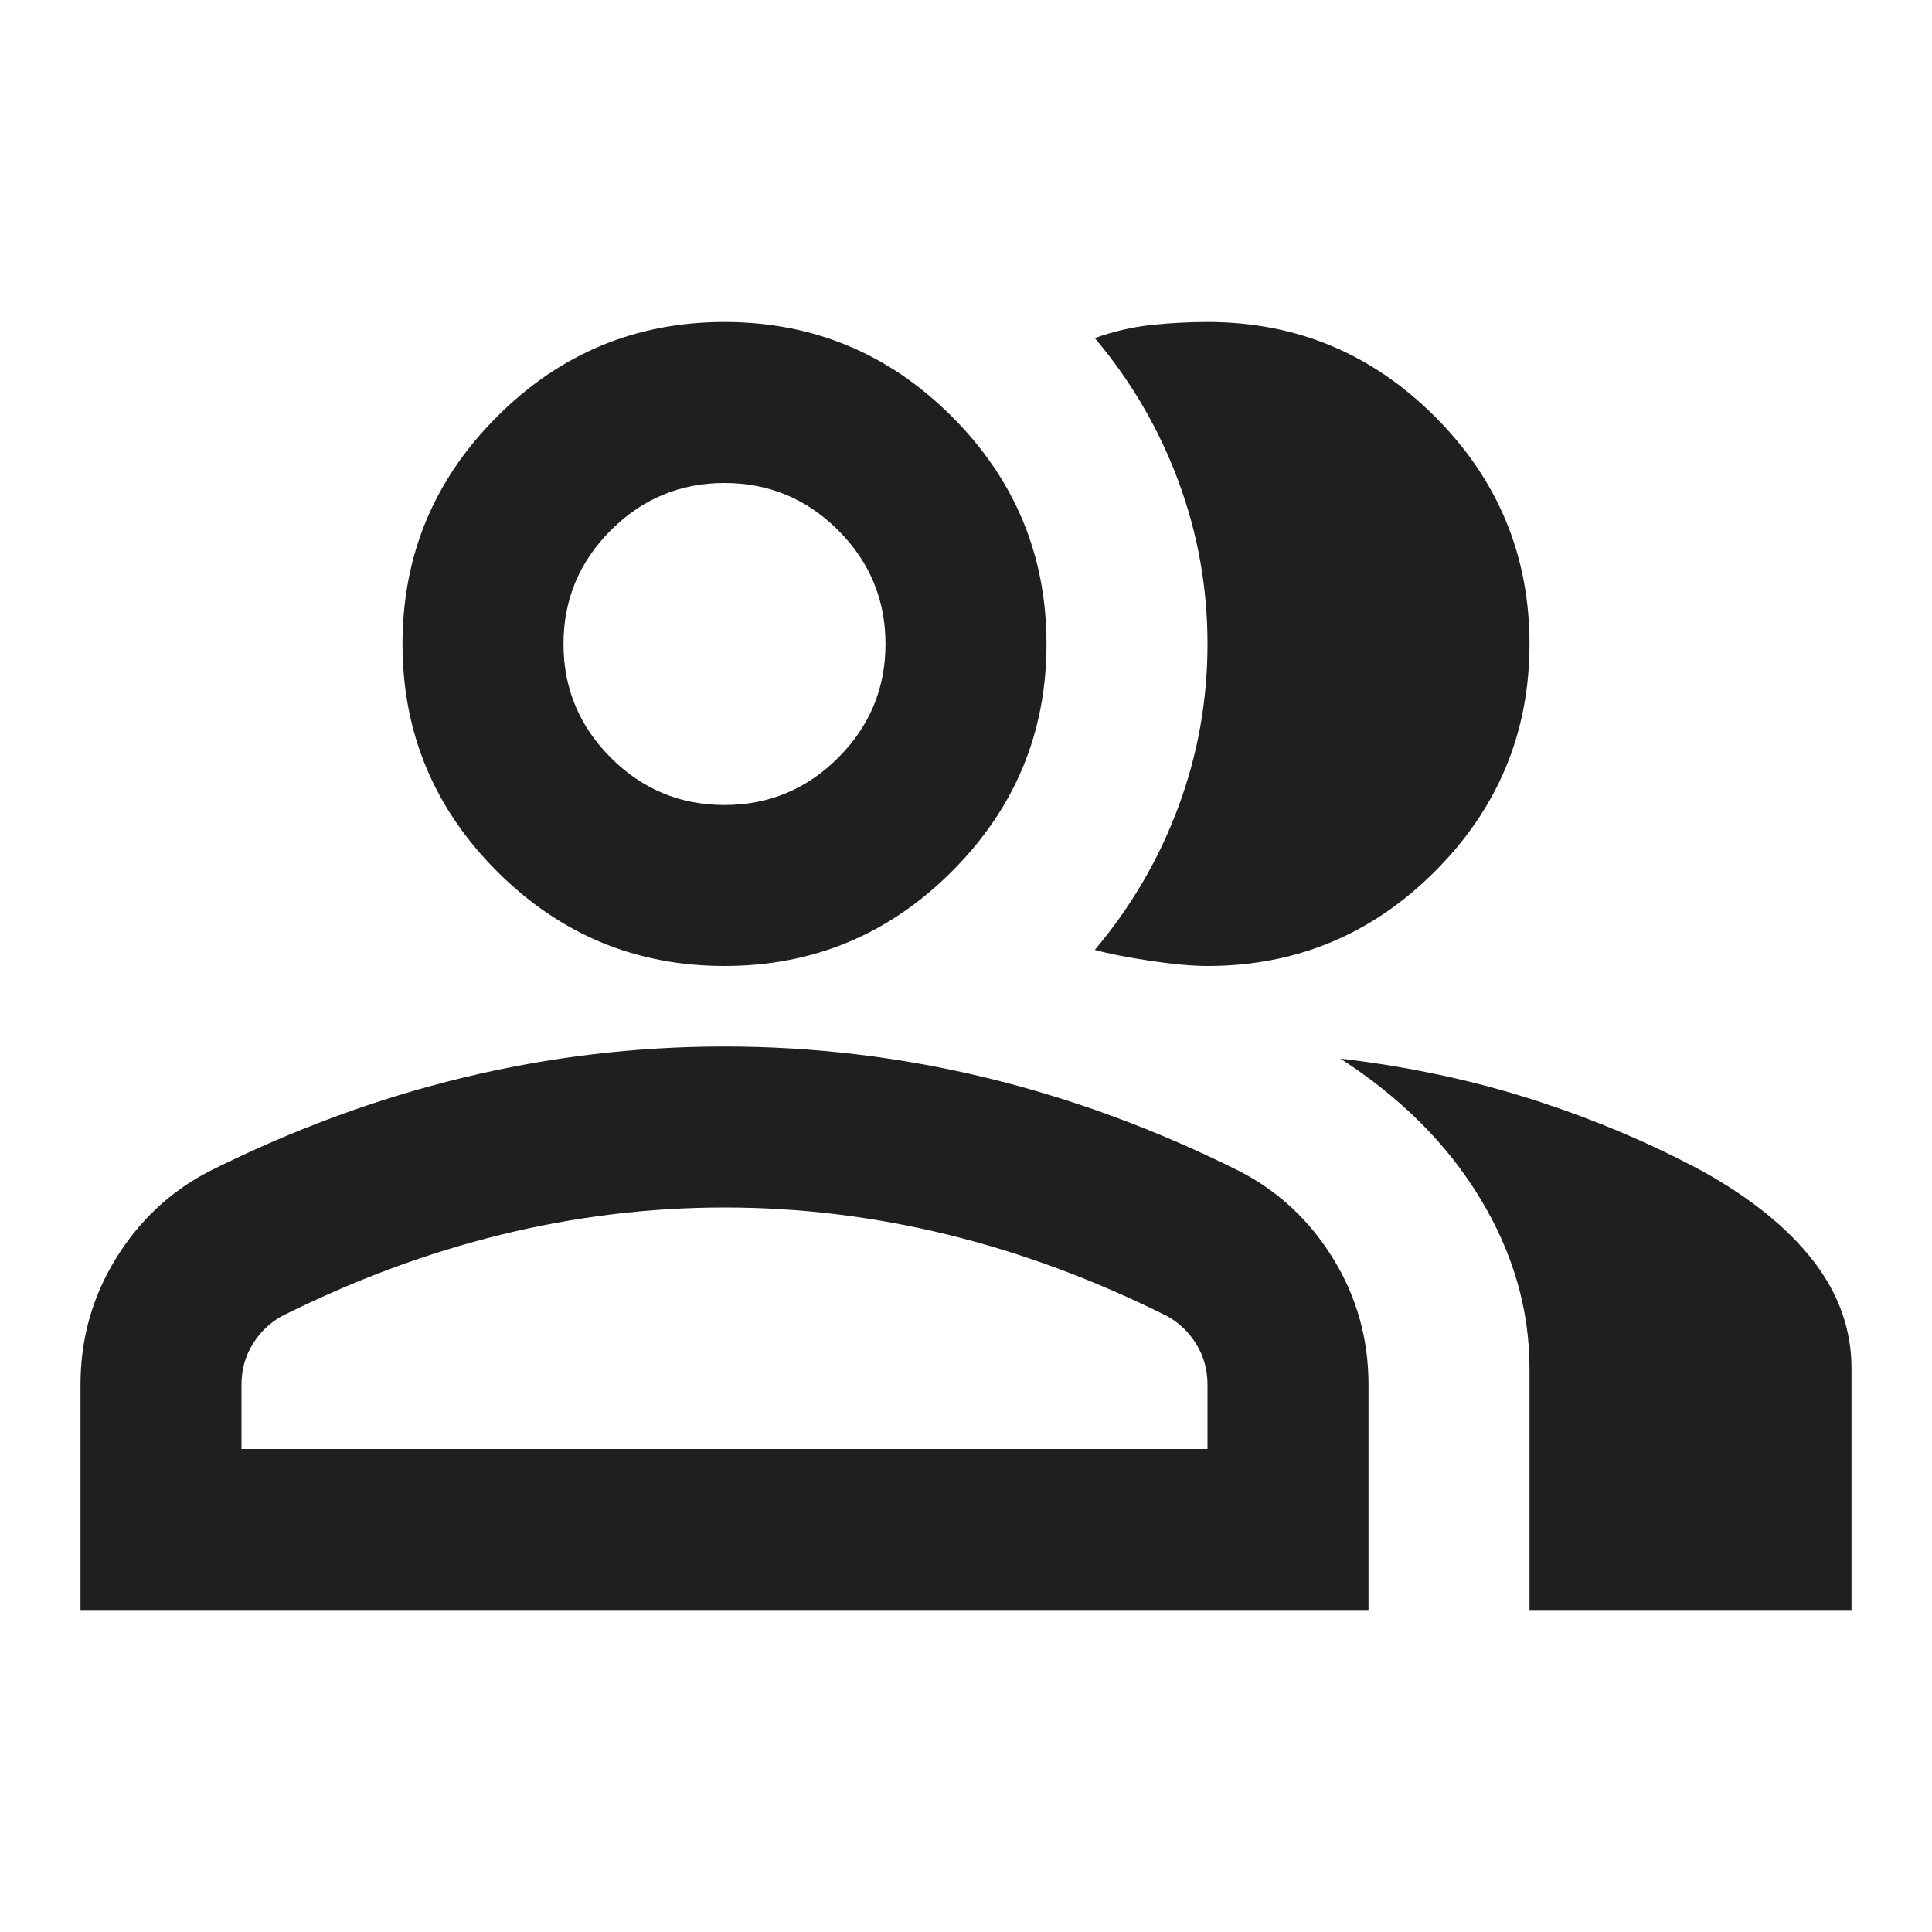
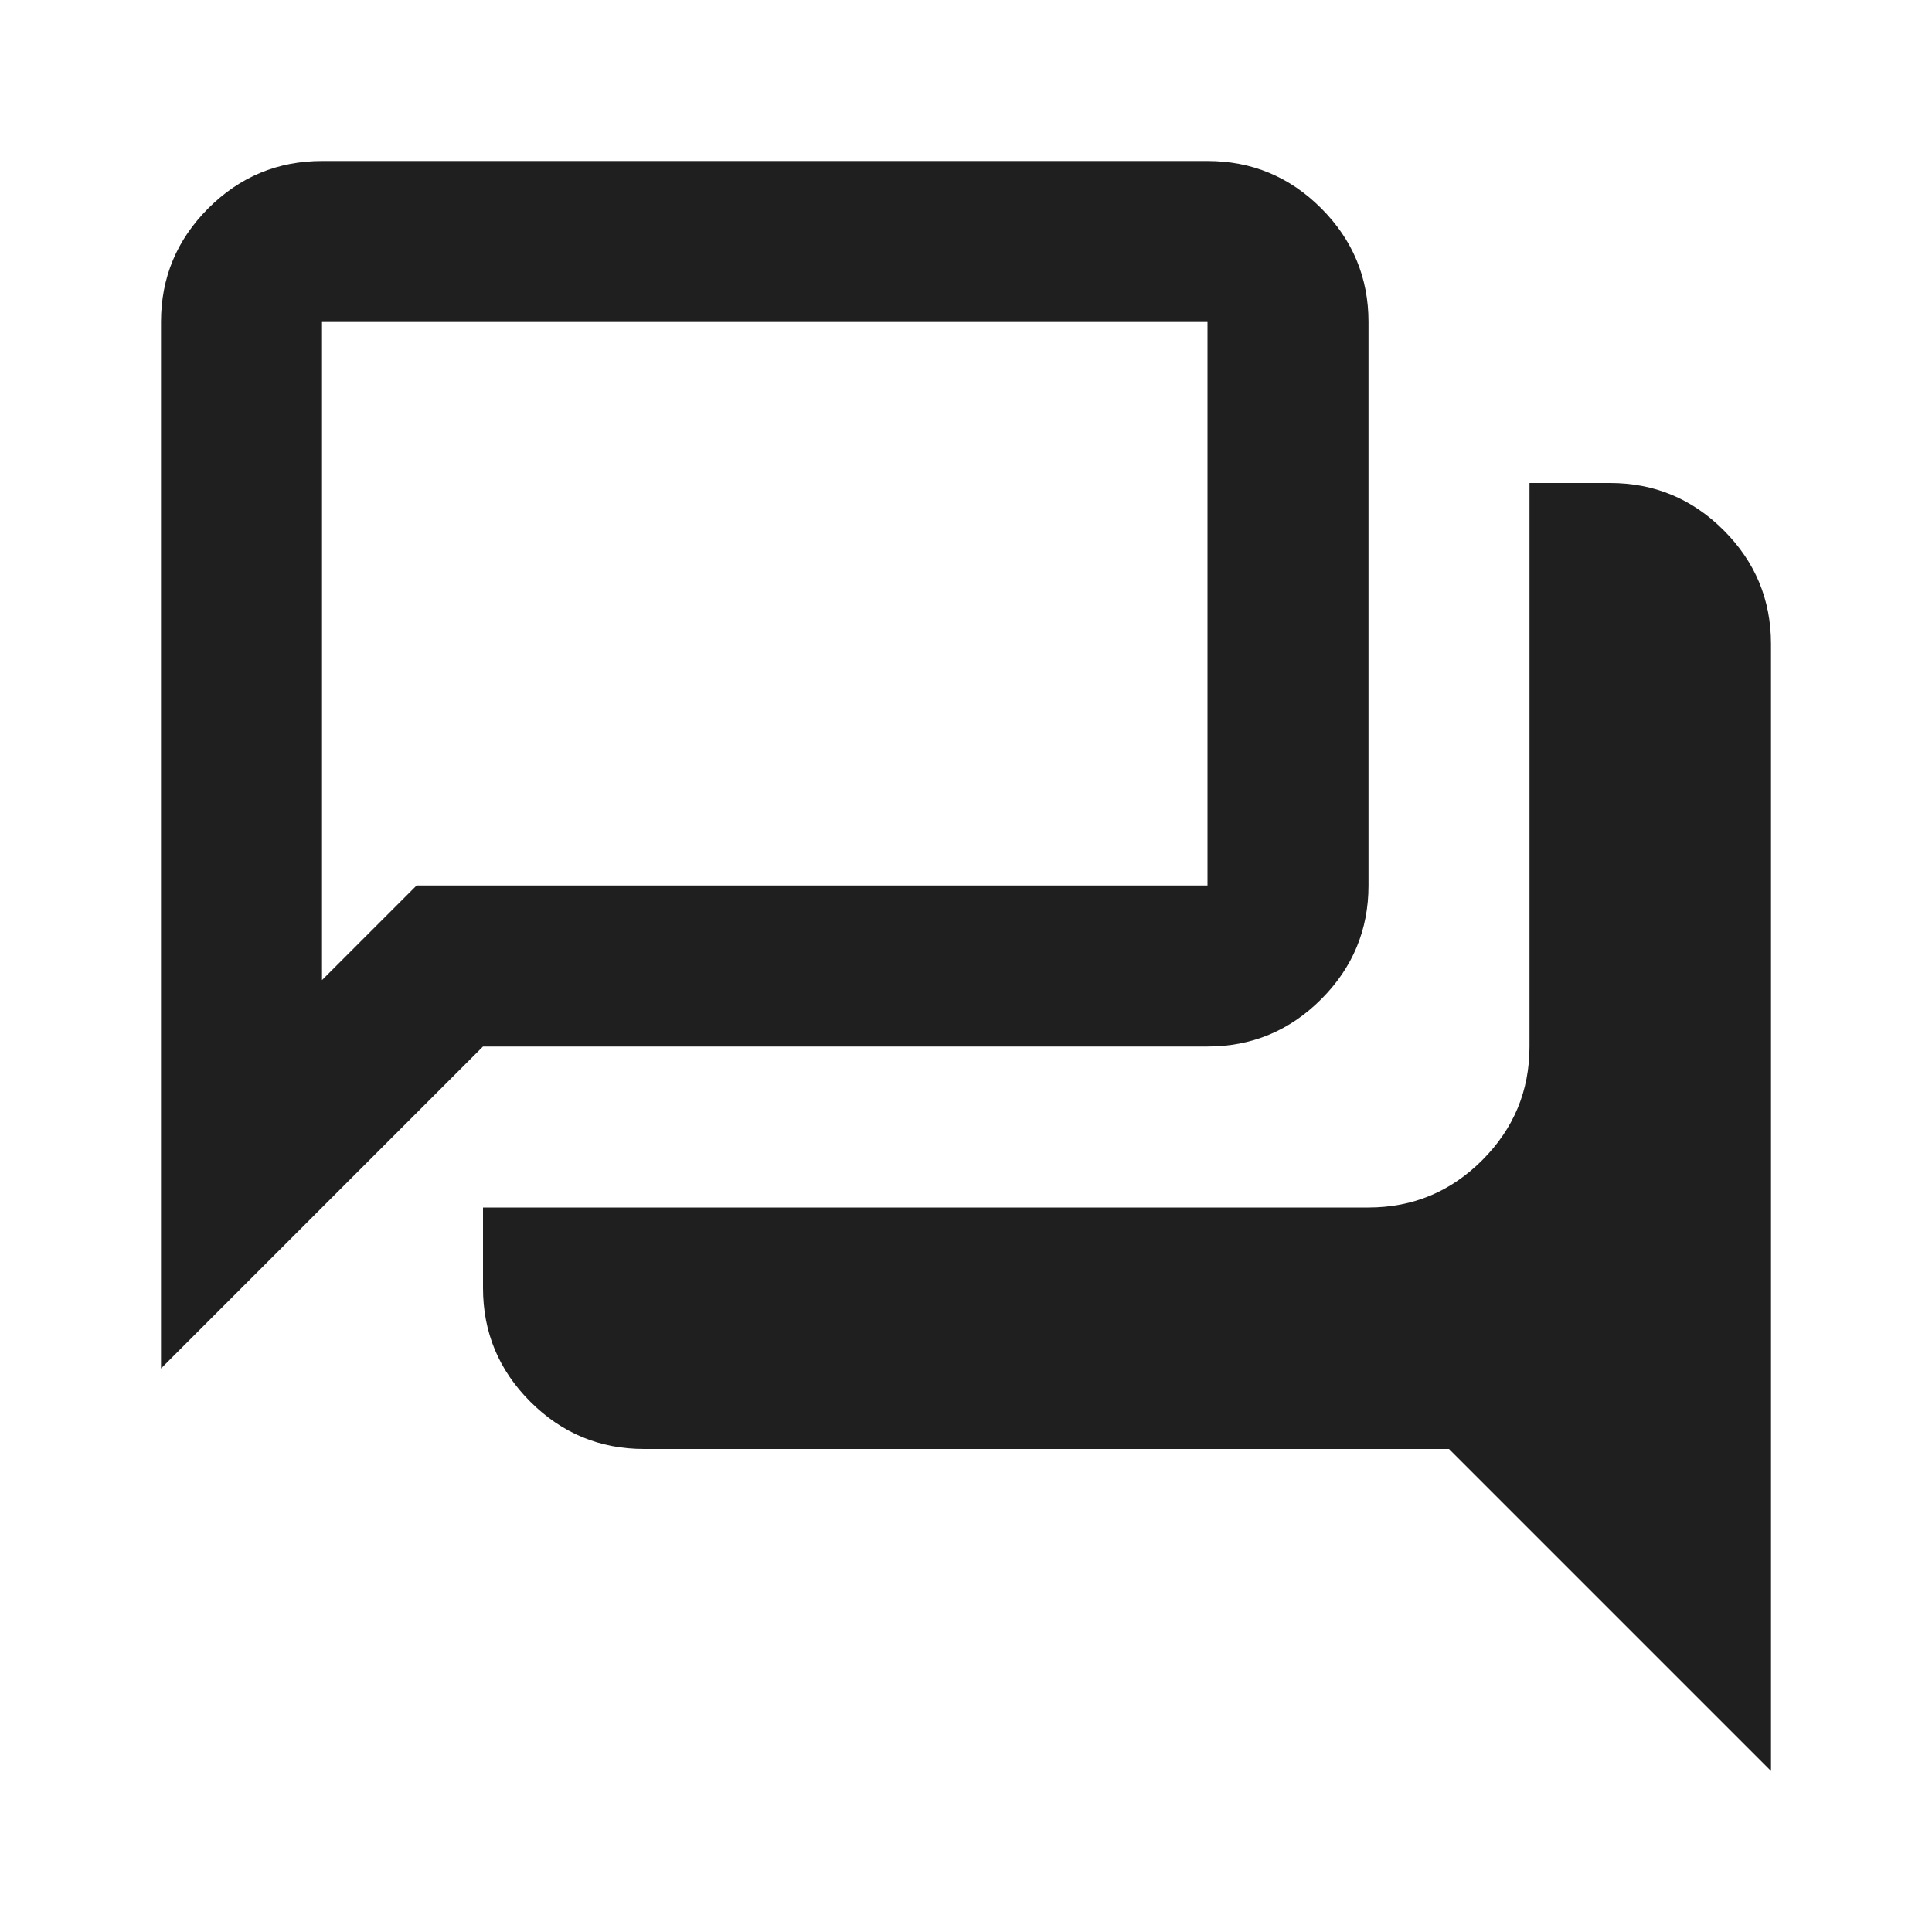
<svg xmlns="http://www.w3.org/2000/svg" height="24px" viewBox="0 -960 960 960" width="24px" fill="#1f1f1f">
-   <path d="M40-160v-112q0-34 17.5-62.5T104-378q62-31 126-46.5T360-440q66 0 130 15.5T616-378q29 15 46.5 43.5T680-272v112H40Zm720 0v-120q0-44-24.5-84.5T666-434q51 6 96 20.5t84 35.5q36 20 55 44.5t19 53.5v120H760ZM360-480q-66 0-113-47t-47-113q0-66 47-113t113-47q66 0 113 47t47 113q0 66-47 113t-113 47Zm400-160q0 66-47 113t-113 47q-11 0-28-2.5t-28-5.5q27-32 41.5-71t14.5-81q0-42-14.5-81T544-792q14-5 28-6.5t28-1.5q66 0 113 47t47 113ZM120-240h480v-32q0-11-5.5-20T580-306q-54-27-109-40.5T360-360q-56 0-111 13.5T140-306q-9 5-14.5 14t-5.5 20v32Zm240-320q33 0 56.5-23.5T440-640q0-33-23.5-56.5T360-720q-33 0-56.5 23.5T280-640q0 33 23.5 56.5T360-560Zm0 320Zm0-400Z" />
+   <path d="M880-80 720-240H320q-33 0-56.5-23.5T240-320v-40h440q33 0 56.5-23.5T760-440v-280h40q33 0 56.5 23.5T880-640v560ZM160-473l47-47h393v-280H160v327ZM80-280v-520q0-33 23.5-56.5T160-880h440q33 0 56.5 23.5T680-800v280q0 33-23.5 56.5T600-440H240L80-280Zm80-240v-280 280Z" />
</svg>
